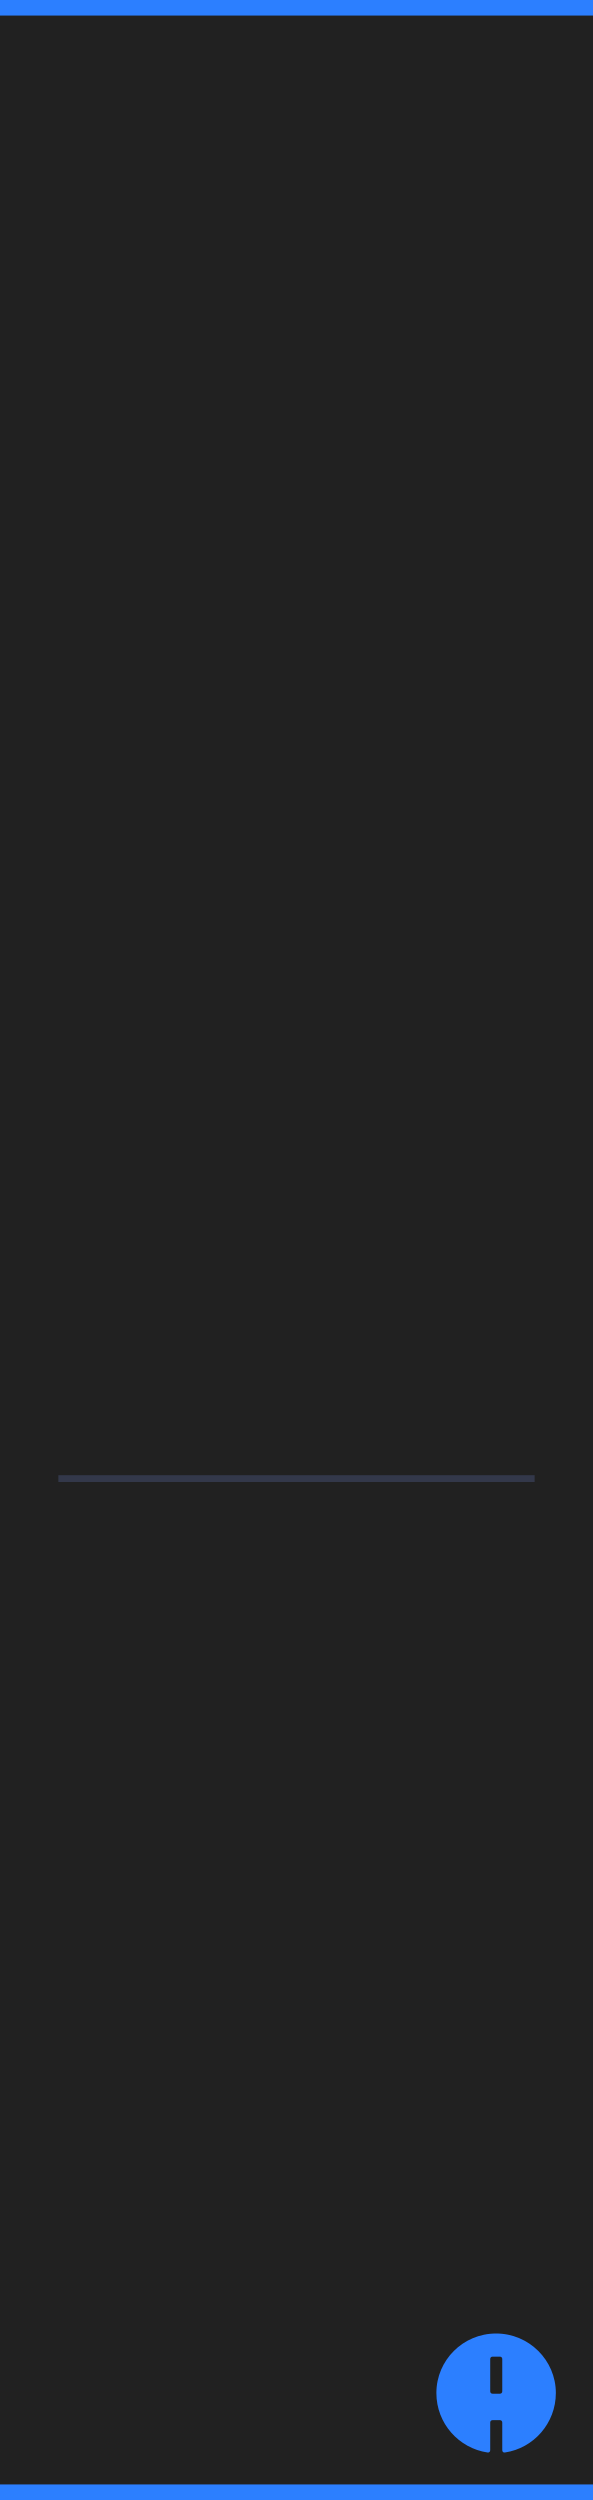
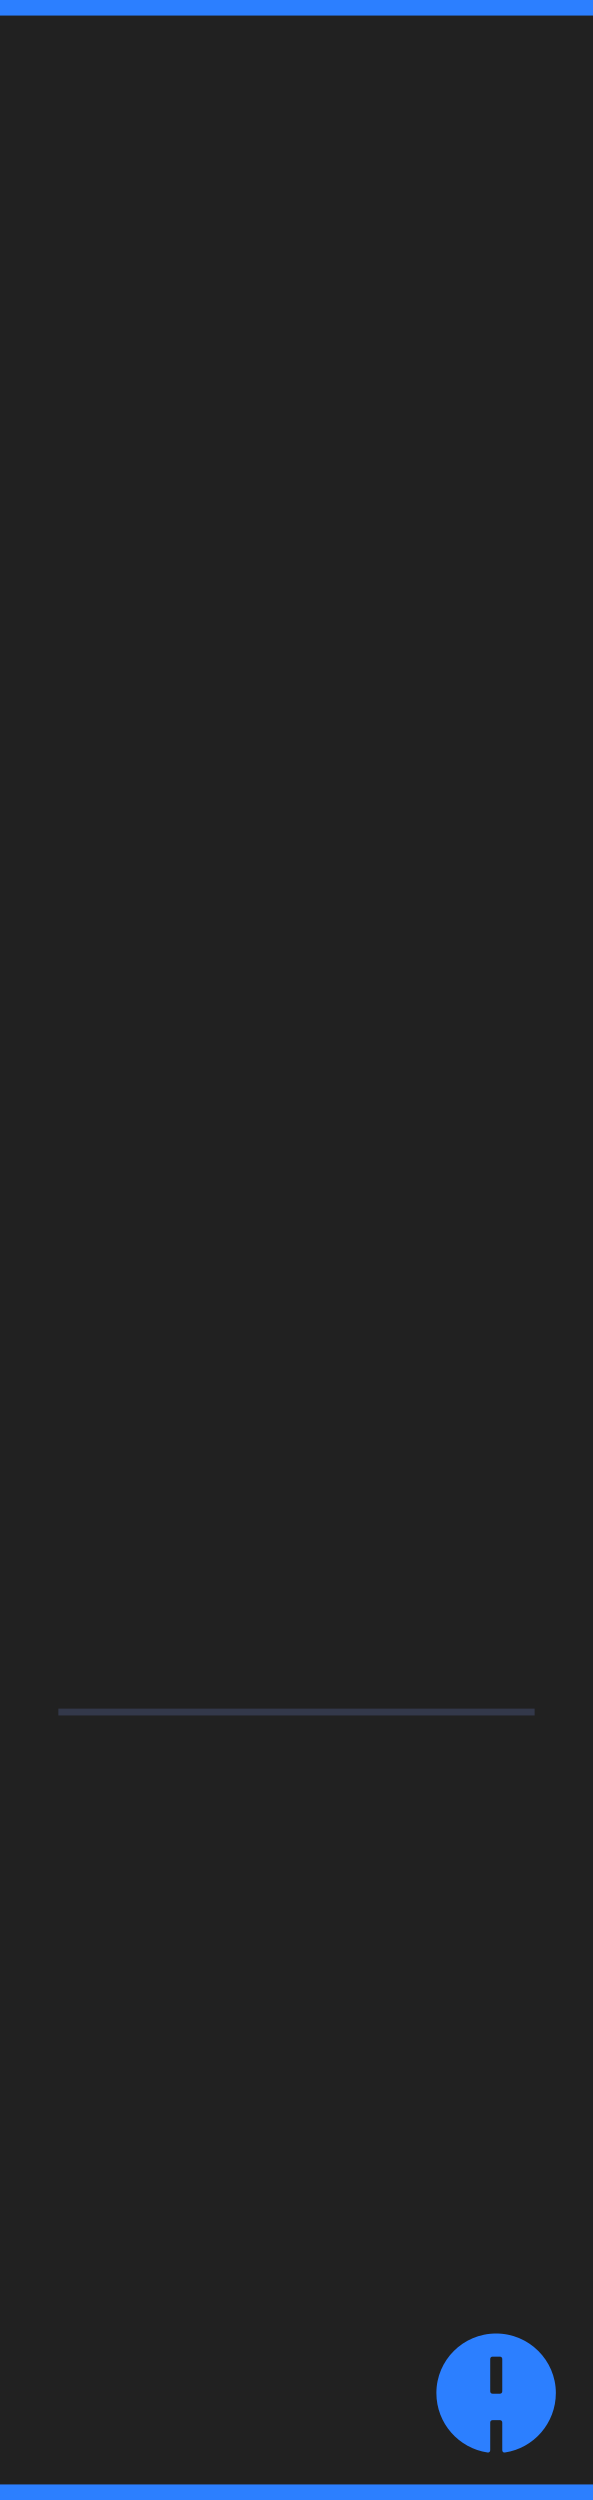
<svg xmlns="http://www.w3.org/2000/svg" width="30.48mm" height="128.5mm" viewBox="0 0 30.48 128.5">
  <rect width="30.48" height="128.5" fill="#212121" />
  <rect x="0" y="0" width="30.48" height="0.8" fill="#2C7FFF" />
  <rect x="0" y="127.7" width="30.48" height="0.8" fill="#2C7FFF" />
-   <line x1="3" y1="76.0" x2="27.48" y2="76.0" stroke="#33384A" stroke-width="0.35" />
+   <line x1="3" y1="88.0" x2="27.48" y2="88.0" stroke="#33384A" stroke-width="0.35" />
  <g id="Logo" transform="translate(25.5, 123.0) scale(0.0007) translate(-4386, -4369)">
    <path d="M3953,4248.31L3953,1873.04C3953,1769.02 4022.35,1699.67 4126.38,1699.67L4663.84,1699.67C4767.87,1699.67 4837.22,1769.02 4837.22,1873.04L4837.22,4248.31C4837.22,4352.34 4767.87,4421.69 4663.84,4421.69L4126.38,4421.69C4022.35,4421.69 3953,4352.34 3953,4248.31ZM3953,8565.4L3953,6536.89C3953,6432.86 4022.35,6363.51 4126.38,6363.51L4663.84,6363.51C4767.87,6363.51 4837.22,6432.86 4837.22,6536.89L4837.22,8565.4C4837.22,8669.43 4906.57,8756.11 5027.94,8738.78C7143.14,8426.7 8772.88,6588.9 8772.88,4369.67C8772.88,1959.73 6796.38,0.57 4386.44,0.57C1959.16,0.57 0,1959.73 0,4369.67C0,6606.24 1647.08,8426.7 3762.28,8738.78C3883.65,8756.11 3953,8669.43 3953,8565.4Z" style="fill:#2C7FFF;fill-rule:nonzero;" />
  </g>
</svg>
